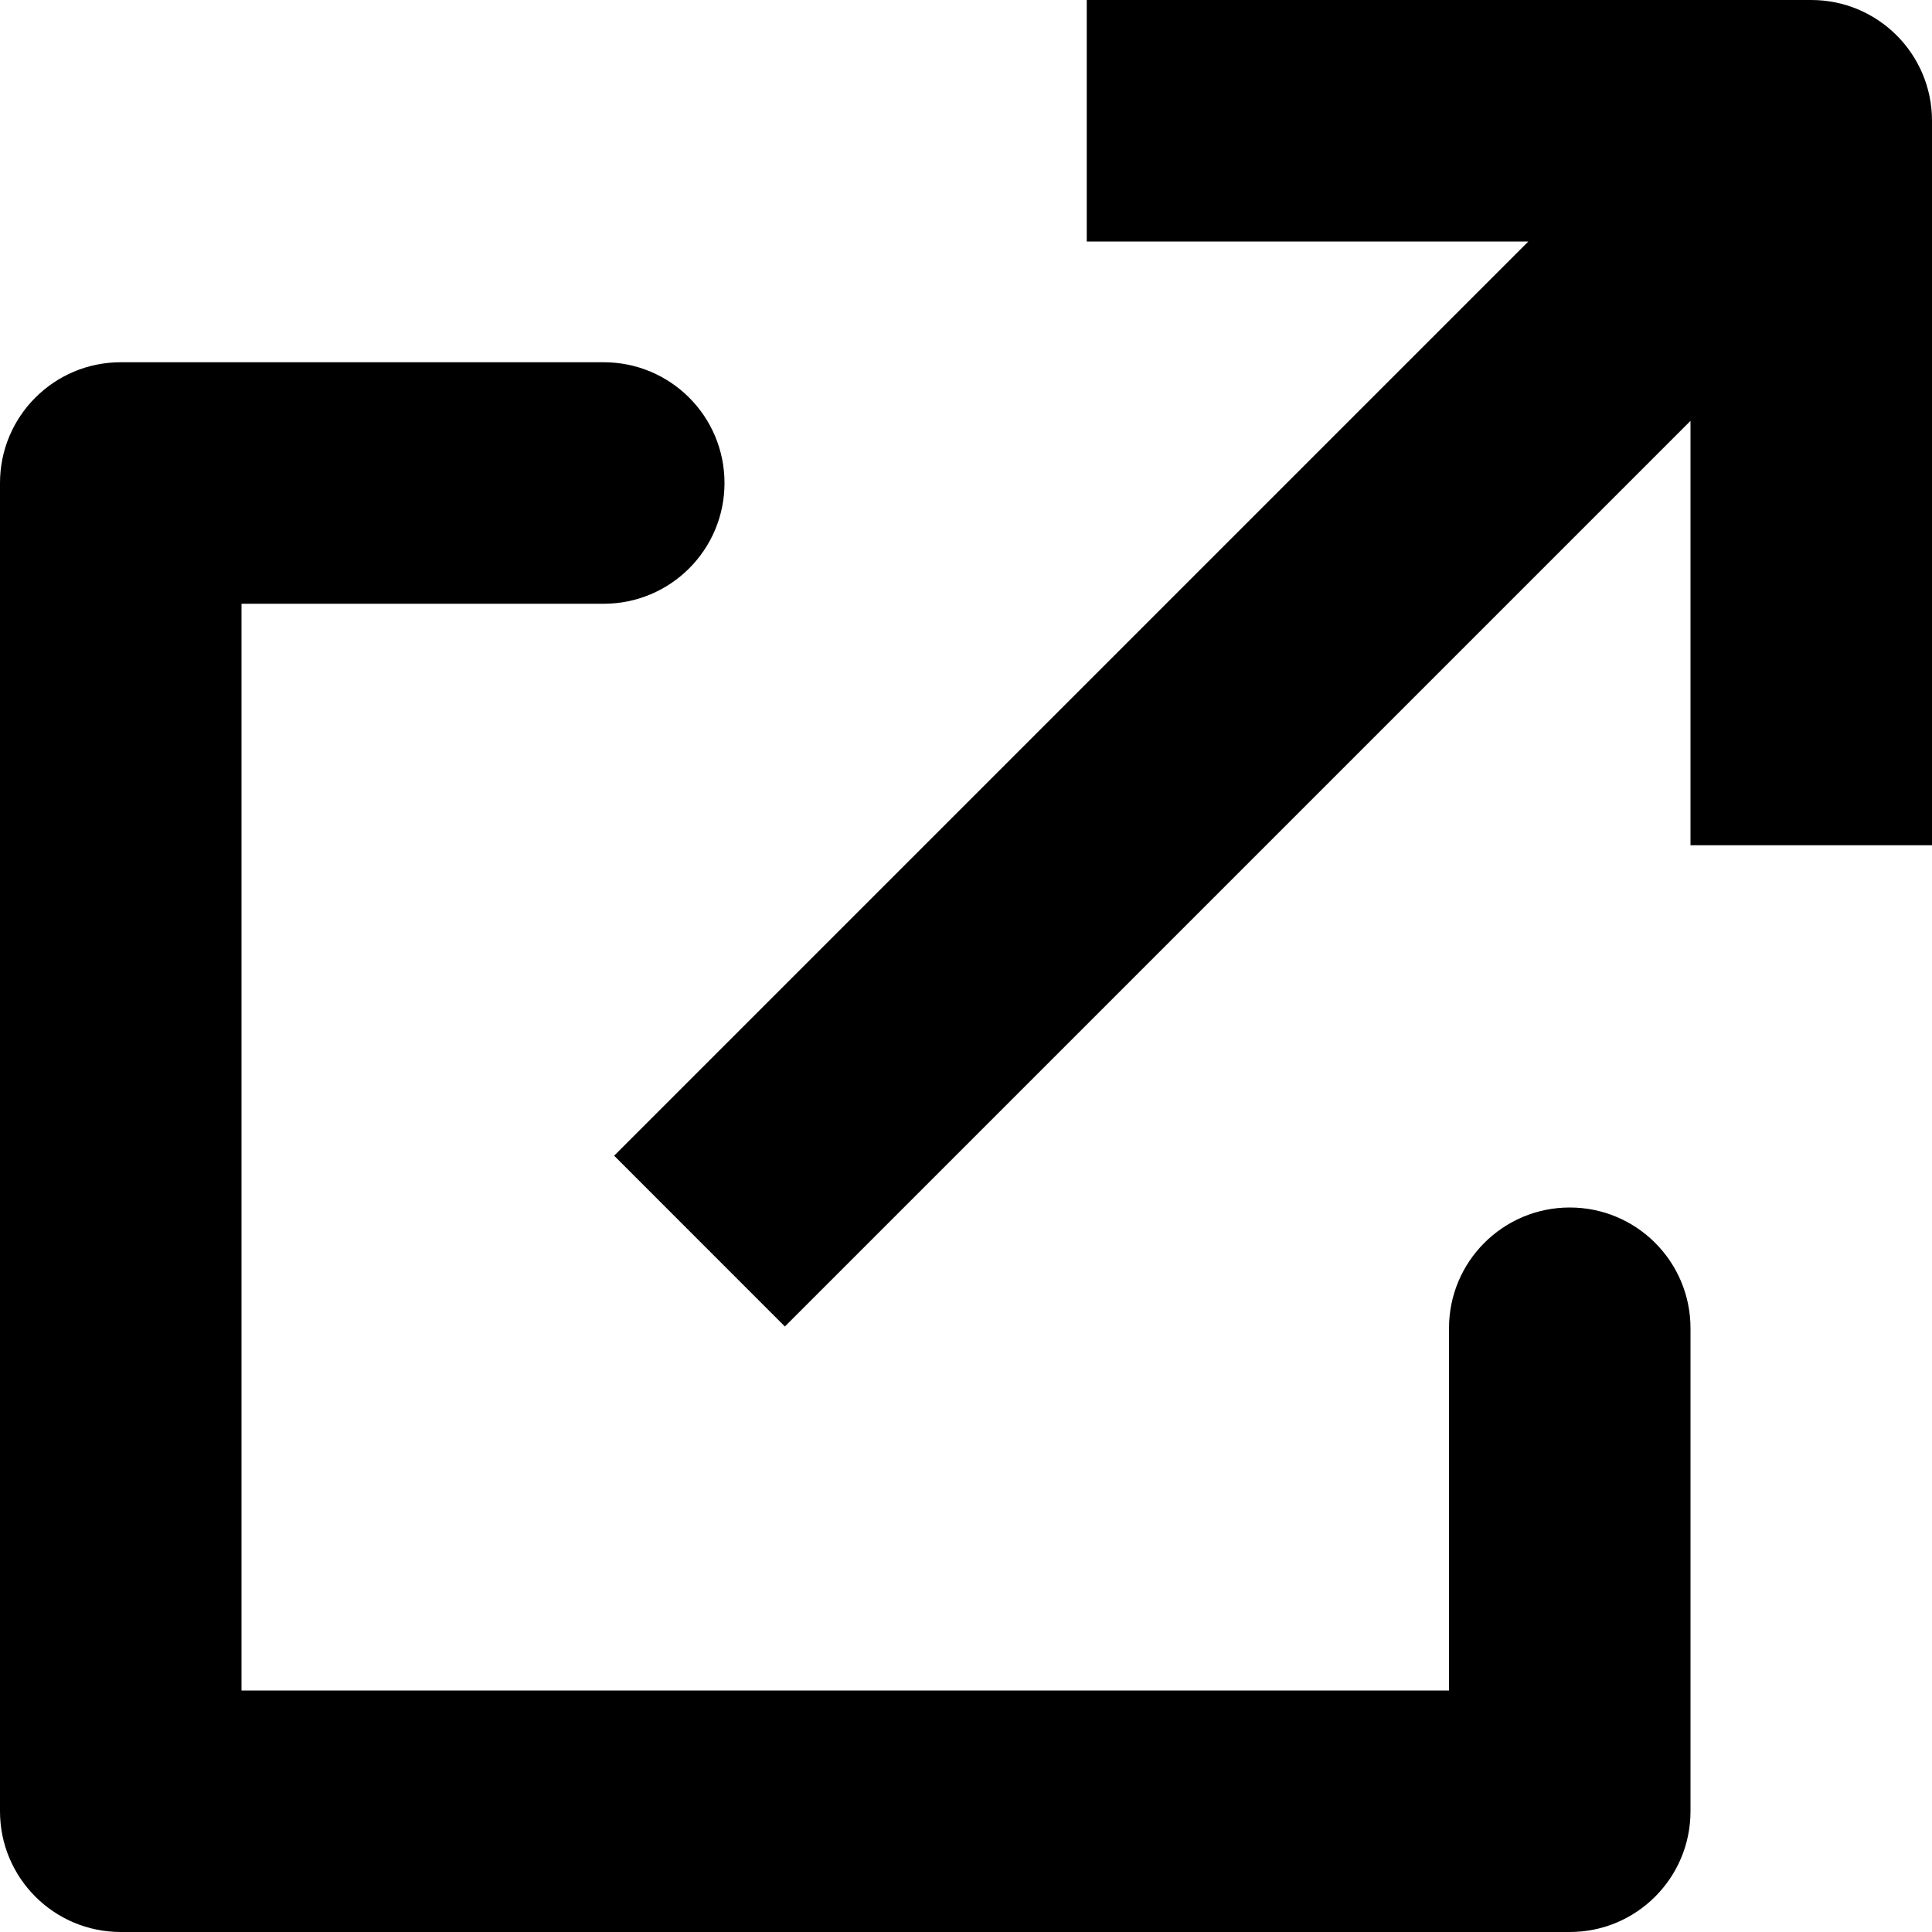
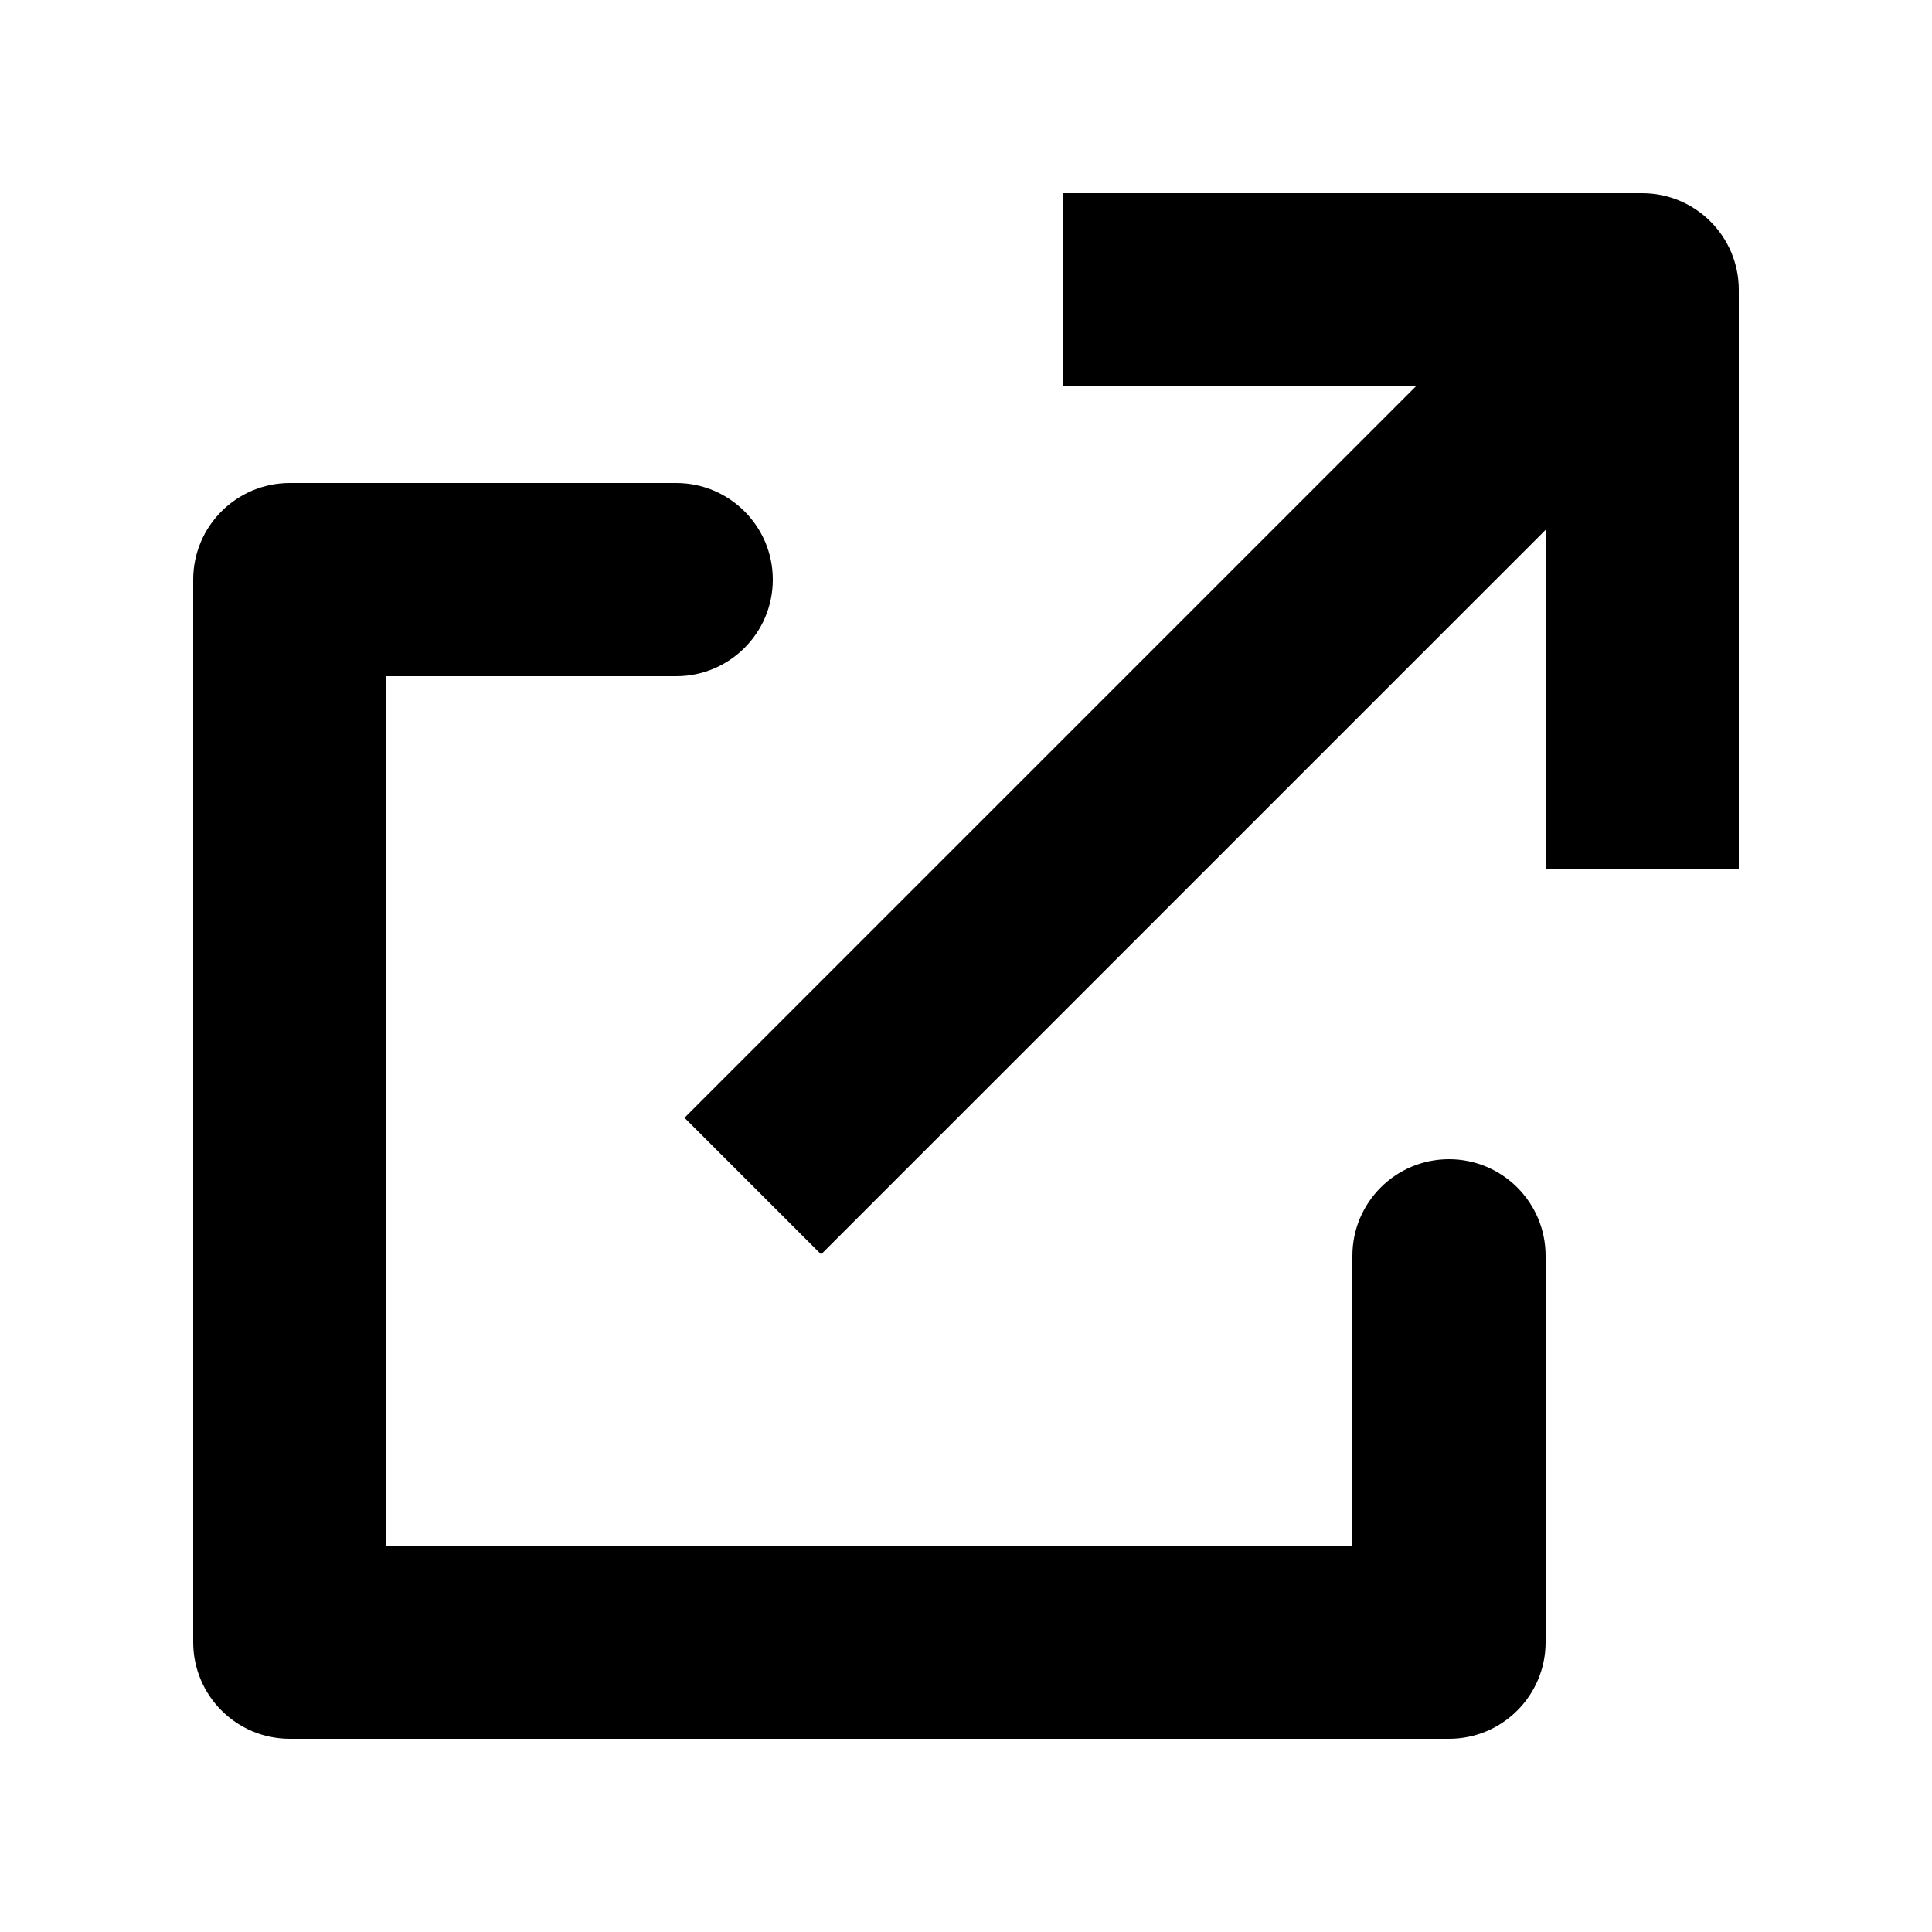
- <svg xmlns="http://www.w3.org/2000/svg" width="32" height="32" viewBox="0 0 32 32" fill="none">
-   <path fill-rule="evenodd" clip-rule="evenodd" d="M32 2C32 0.895 31.105 0 30 0H18V4H25.314L10.172 19.142L13 21.971L28 6.971V14H32V2ZM0 8C0 6.895 0.895 6 2 6H10C11.105 6 12 6.895 12 8C12 9.105 11.105 10 10 10H4V28H24V22C24 20.895 24.895 20 26 20C27.105 20 28 20.895 28 22V30C28 31.105 27.105 32 26 32H2C0.895 32 0 31.105 0 30V8Z" fill="black" />
+ <svg xmlns="http://www.w3.org/2000/svg" width="20" height="20" viewBox="0 0 20 20" fill="none">
+   <path fill-rule="evenodd" clip-rule="evenodd" d="M18 3C18 2.448 17.552 2 17 2H11V4H14.657L7.086 11.571L8.5 12.985L16 5.485V9H18V3ZM2 6C2 5.448 2.448 5 3 5H7C7.552 5 8 5.448 8 6C8 6.552 7.552 7 7 7H4V16H14V13C14 12.448 14.448 12 15 12C15.552 12 16 12.448 16 13V17C16 17.552 15.552 18 15 18H3C2.448 18 2 17.552 2 17V6Z" fill="black" />
</svg>
